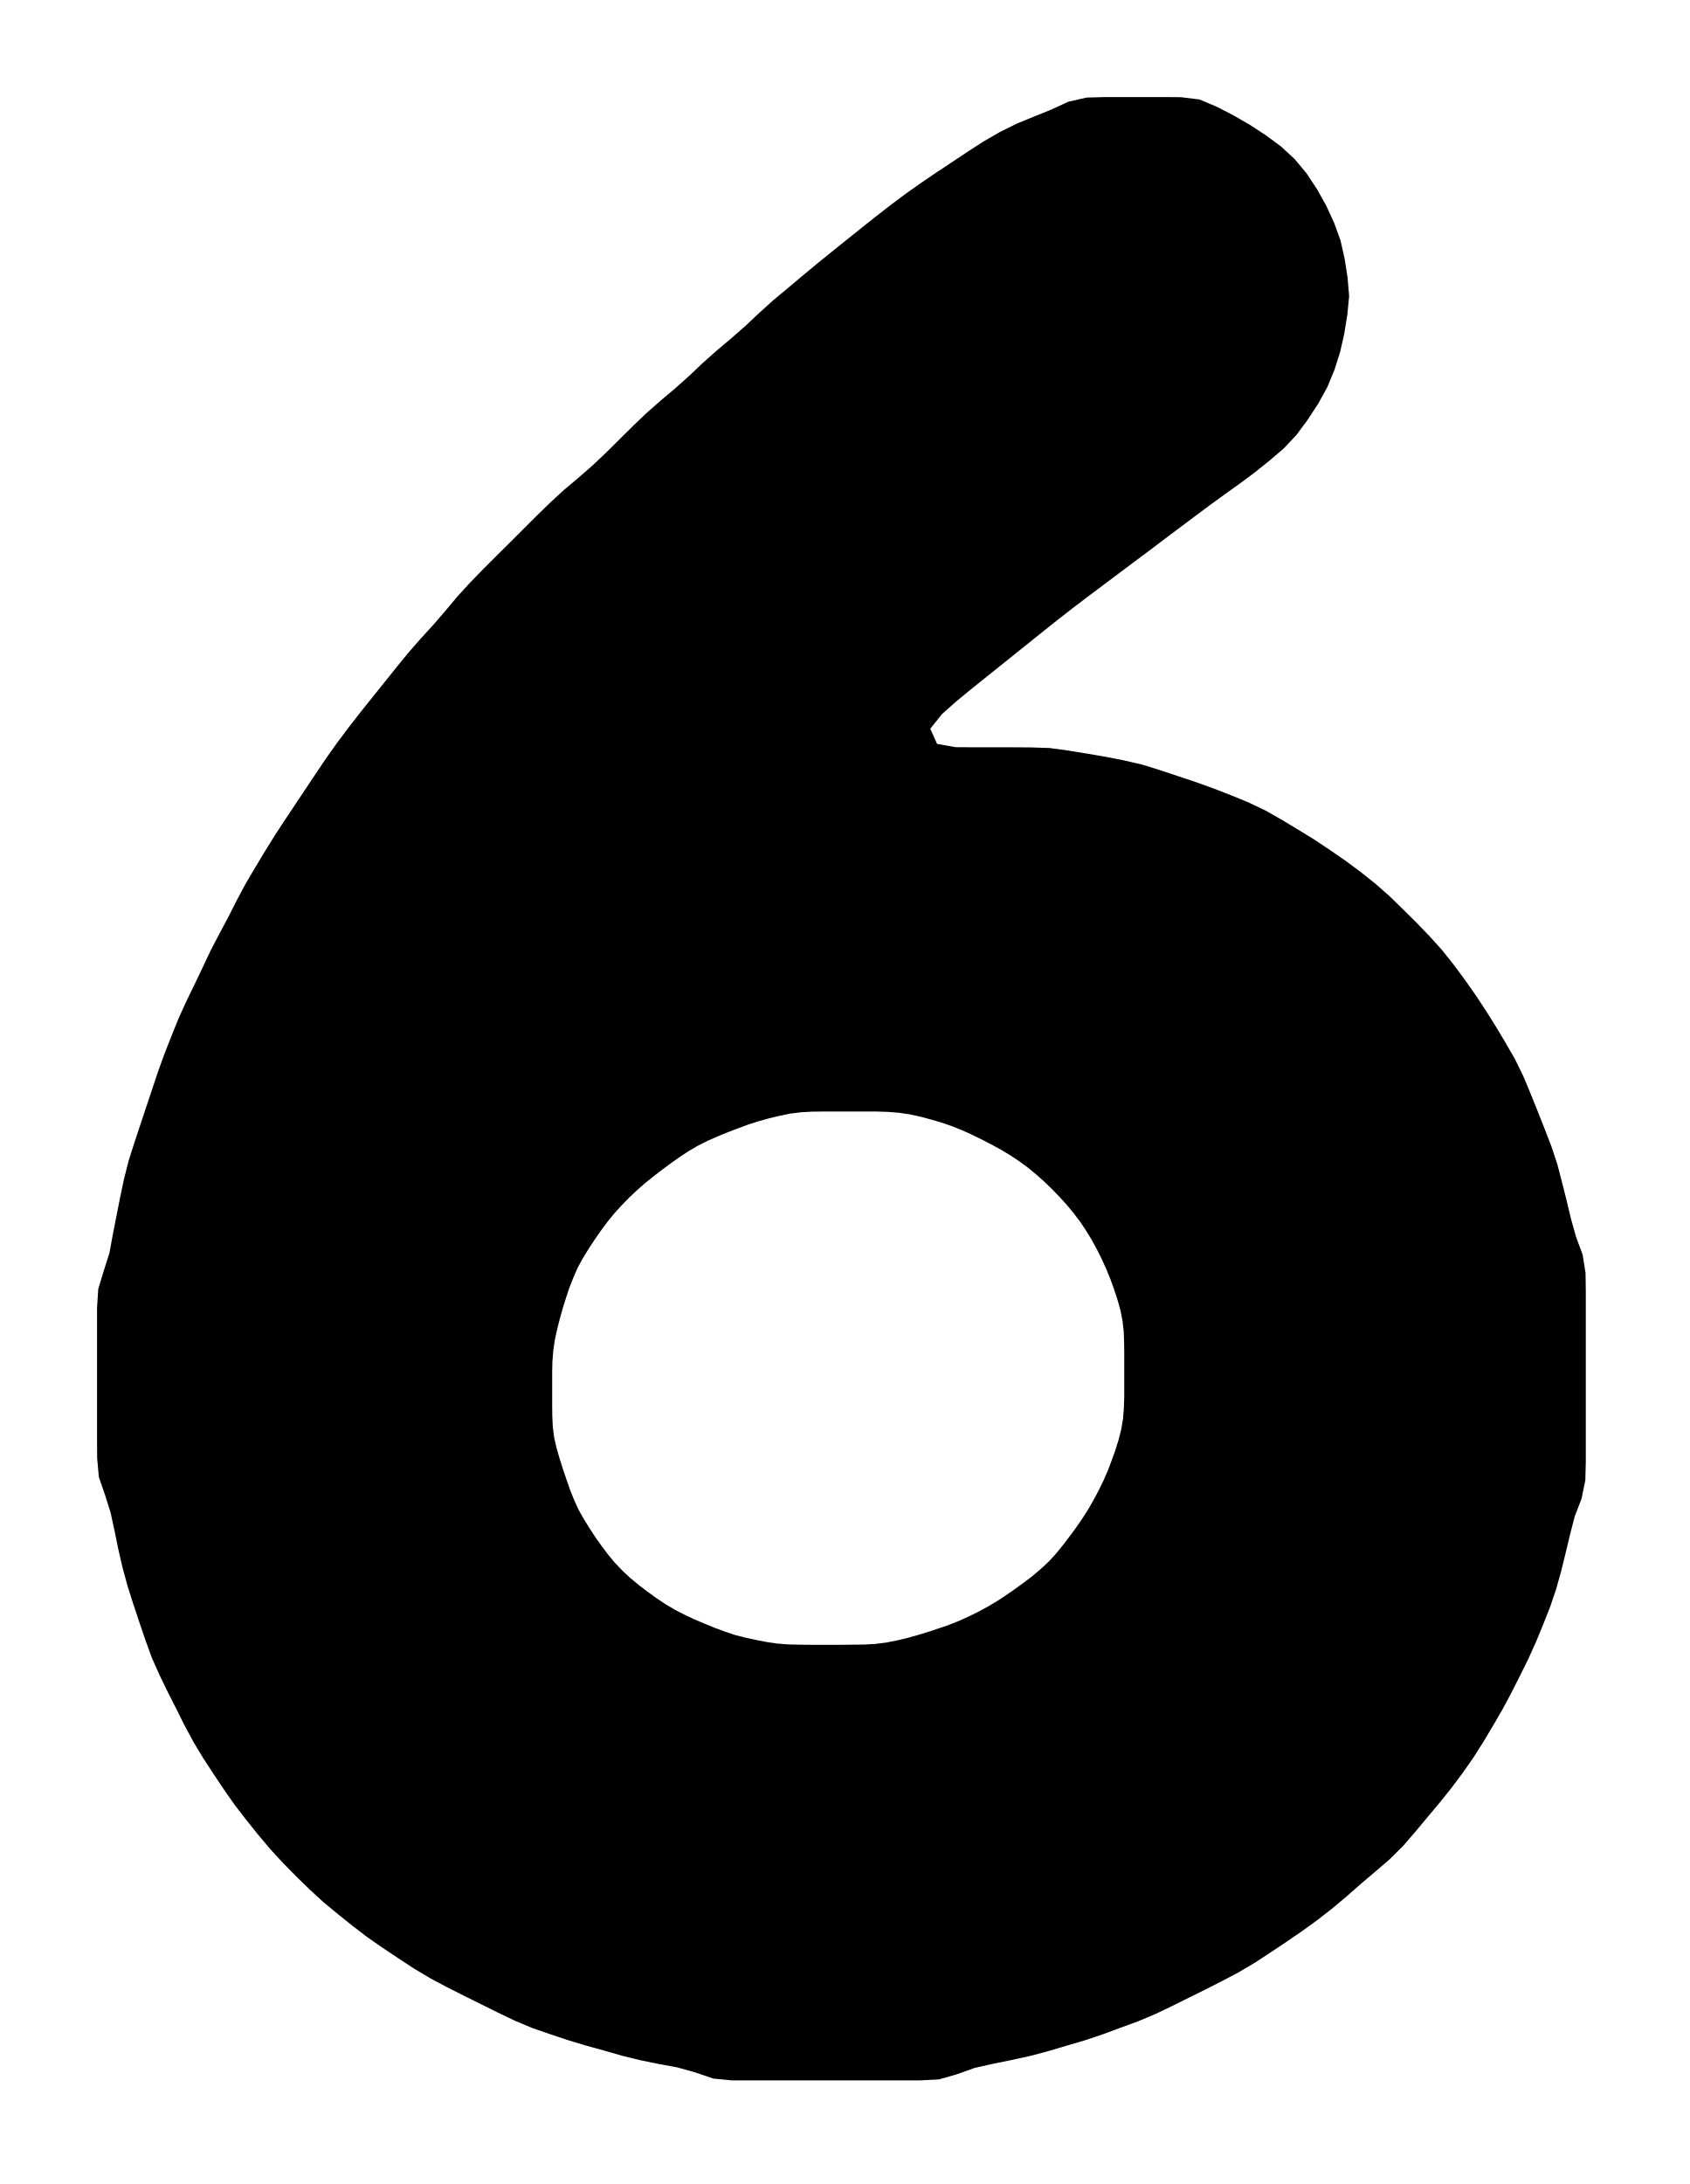
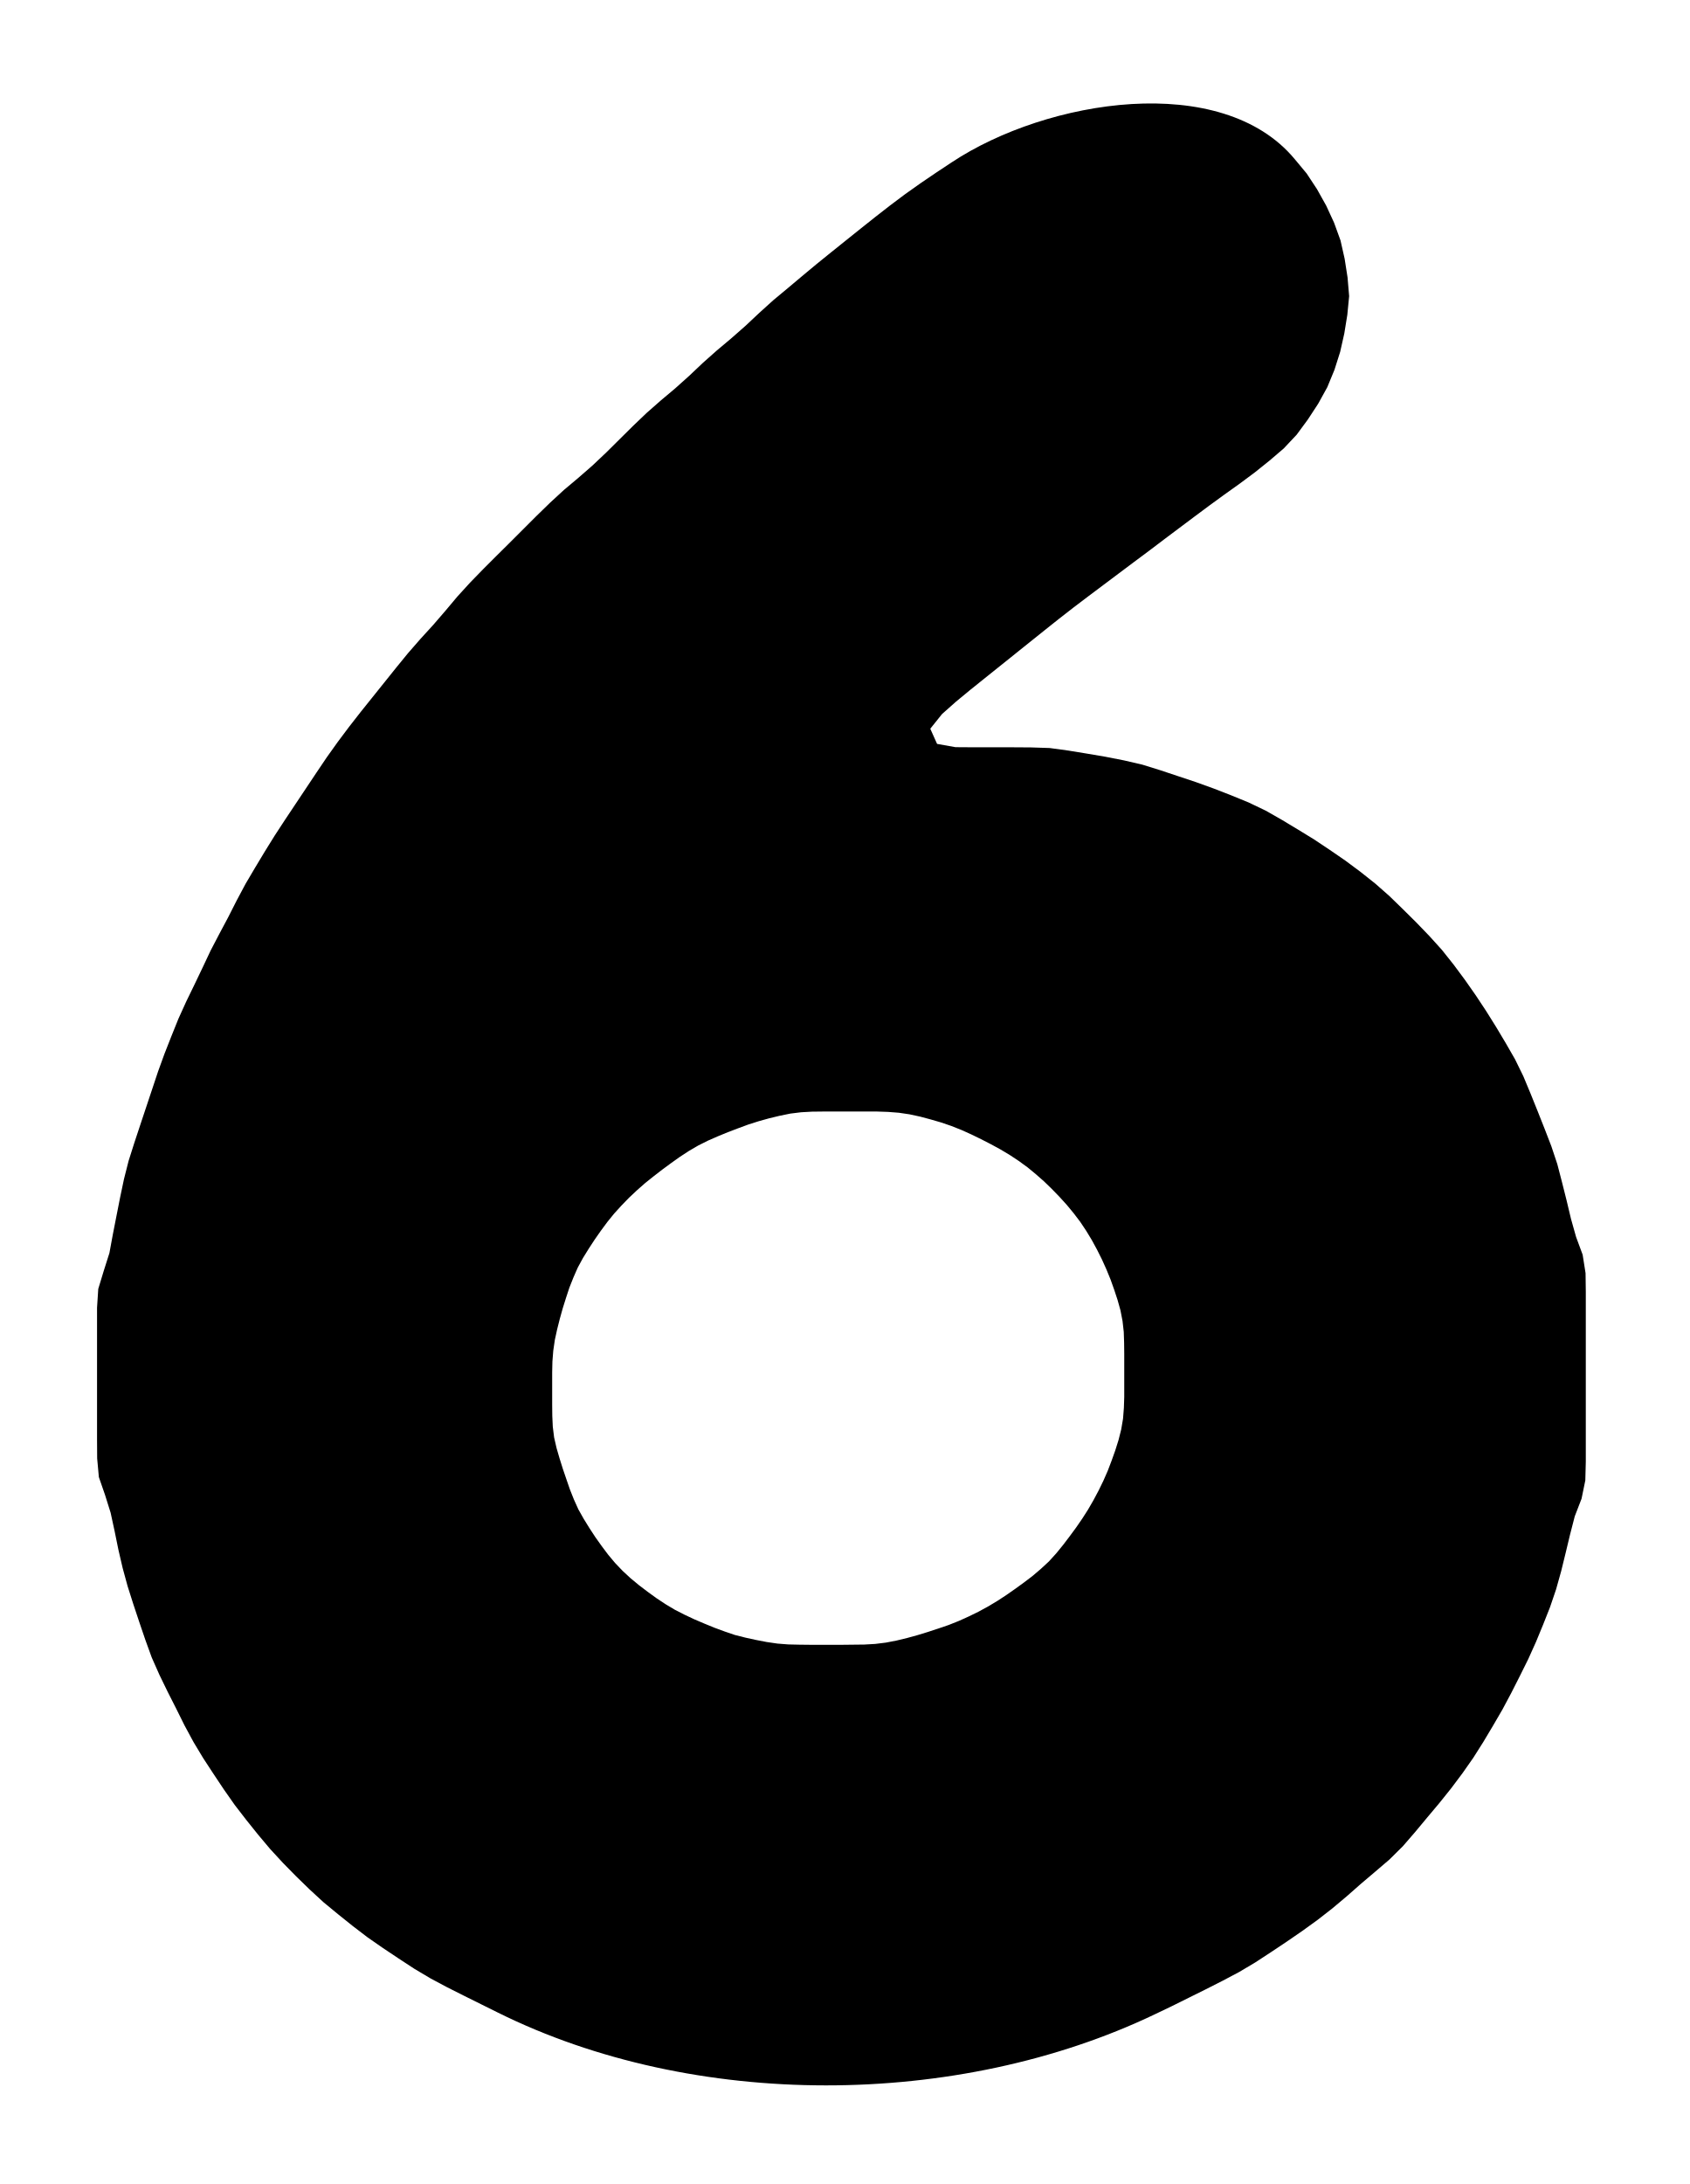
<svg xmlns="http://www.w3.org/2000/svg" viewBox="0 0 139.27 180.00">
-   <path d="M 88.08 8.38 L 86.67 9.03 L 85.23 9.61 L 83.80 10.20 L 82.41 10.89 L 81.06 11.67 L 79.76 12.51 L 78.47 13.37 L 77.17 14.23 L 75.89 15.10 L 74.62 16.00 L 73.38 16.93 L 72.16 17.88 L 70.94 18.85 L 69.73 19.82 L 68.52 20.79 L 67.31 21.77 L 66.12 22.76 L 64.93 23.76 L 63.74 24.75 L 62.59 25.79 L 61.45 26.86 L 60.29 27.88 L 59.10 28.88 L 57.94 29.91 L 56.81 30.98 L 55.66 32.01 L 54.47 33.01 L 53.30 34.04 L 52.18 35.11 L 51.08 36.20 L 49.98 37.29 L 48.85 38.36 L 47.68 39.38 L 46.49 40.38 L 45.35 41.43 L 44.24 42.51 L 43.14 43.61 L 42.04 44.71 L 40.94 45.80 L 39.84 46.90 L 38.76 48.01 L 37.71 49.16 L 36.71 50.35 L 35.70 51.52 L 34.65 52.67 L 33.63 53.84 L 32.65 55.04 L 31.68 56.25 L 30.71 57.46 L 29.74 58.67 L 28.78 59.90 L 27.85 61.14 L 26.95 62.40 L 26.08 63.69 L 25.22 64.98 L 24.36 66.27 L 23.50 67.56 L 22.65 68.86 L 21.83 70.18 L 21.03 71.51 L 20.24 72.85 L 19.51 74.22 L 18.81 75.60 L 18.08 76.97 L 17.36 78.35 L 16.70 79.75 L 16.03 81.15 L 15.35 82.55 L 14.71 83.96 L 14.13 85.40 L 13.56 86.85 L 13.03 88.31 L 12.54 89.78 L 12.05 91.25 L 11.56 92.72 L 11.07 94.20 L 10.60 95.68 L 10.22 97.18 L 9.90 98.70 L 9.60 100.22 L 9.30 101.75 L 9.02 103.27 L 8.55 104.75 L 8.10 106.23 L 8.00 107.78 L 8.00 109.33 L 8.00 110.88 L 8.00 112.44 L 8.00 113.99 L 8.00 115.54 L 8.00 117.09 L 8.00 118.64 L 8.01 120.20 L 8.15 121.74 L 8.66 123.21 L 9.12 124.68 L 9.45 126.20 L 9.76 127.72 L 10.11 129.23 L 10.52 130.73 L 10.99 132.21 L 11.48 133.68 L 11.98 135.15 L 12.51 136.61 L 13.14 138.03 L 13.82 139.43 L 14.52 140.81 L 15.21 142.20 L 15.95 143.57 L 16.75 144.90 L 17.60 146.20 L 18.46 147.49 L 19.35 148.76 L 20.30 149.99 L 21.27 151.20 L 22.27 152.39 L 23.32 153.53 L 24.41 154.64 L 25.52 155.72 L 26.66 156.77 L 27.86 157.76 L 29.07 158.73 L 30.30 159.67 L 31.58 160.56 L 32.87 161.42 L 34.17 162.27 L 35.50 163.06 L 36.87 163.79 L 38.26 164.49 L 39.65 165.18 L 41.04 165.87 L 42.44 166.54 L 43.87 167.14 L 45.34 167.65 L 46.81 168.14 L 48.30 168.59 L 49.79 169.00 L 51.28 169.43 L 52.79 169.80 L 54.31 170.11 L 55.84 170.39 L 57.33 170.81 L 58.80 171.31 L 60.34 171.46 L 61.89 171.46 L 63.44 171.46 L 65.00 171.46 L 66.55 171.46 L 68.10 171.46 L 69.65 171.46 L 71.21 171.46 L 72.76 171.46 L 74.31 171.46 L 75.86 171.46 L 77.41 171.38 L 78.90 170.95 L 80.36 170.43 L 81.87 170.09 L 83.40 169.78 L 84.91 169.45 L 86.41 169.05 L 87.90 168.61 L 89.39 168.17 L 90.86 167.68 L 92.32 167.14 L 93.77 166.61 L 95.21 166.01 L 96.61 165.34 L 98.00 164.65 L 99.39 163.96 L 100.77 163.26 L 102.15 162.53 L 103.48 161.74 L 104.78 160.89 L 106.07 160.03 L 107.35 159.15 L 108.61 158.24 L 109.83 157.29 L 111.02 156.29 L 112.19 155.26 L 113.37 154.26 L 114.55 153.25 L 115.65 152.16 L 116.67 150.98 L 117.66 149.79 L 118.66 148.60 L 119.63 147.39 L 120.56 146.15 L 121.45 144.88 L 122.28 143.57 L 123.08 142.23 L 123.86 140.89 L 124.59 139.52 L 125.29 138.14 L 125.98 136.75 L 126.62 135.33 L 127.21 133.90 L 127.78 132.46 L 128.28 130.99 L 128.70 129.49 L 129.07 127.98 L 129.43 126.48 L 129.82 124.97 L 130.38 123.52 L 130.69 122.01 L 130.73 120.46 L 130.73 118.90 L 130.73 117.35 L 130.73 115.80 L 130.73 114.25 L 130.73 112.70 L 130.73 111.14 L 130.73 109.59 L 130.73 108.04 L 130.73 106.49 L 130.71 104.93 L 130.47 103.41 L 129.93 101.95 L 129.51 100.46 L 129.15 98.95 L 128.77 97.44 L 128.38 95.94 L 127.89 94.47 L 127.33 93.02 L 126.76 91.58 L 126.18 90.14 L 125.58 88.70 L 124.90 87.31 L 124.13 85.97 L 123.33 84.63 L 122.51 83.32 L 121.65 82.02 L 120.76 80.75 L 119.84 79.51 L 118.87 78.29 L 117.83 77.14 L 116.75 76.02 L 115.65 74.93 L 114.54 73.85 L 113.37 72.82 L 112.16 71.86 L 110.91 70.93 L 109.63 70.05 L 108.34 69.19 L 107.02 68.38 L 105.69 67.58 L 104.34 66.81 L 102.94 66.14 L 101.50 65.55 L 100.06 64.99 L 98.59 64.46 L 97.12 63.97 L 95.65 63.48 L 94.17 63.02 L 92.66 62.67 L 91.13 62.37 L 89.60 62.11 L 88.07 61.86 L 86.53 61.65 L 84.98 61.60 L 83.43 61.59 L 81.88 61.59 L 80.32 61.59 L 78.77 61.58 L 77.25 61.31 L 76.69 60.06 L 77.66 58.85 L 78.82 57.82 L 80.02 56.83 L 81.23 55.86 L 82.44 54.89 L 83.65 53.92 L 84.86 52.95 L 86.07 51.98 L 87.29 51.01 L 88.51 50.06 L 89.75 49.12 L 90.99 48.19 L 92.23 47.26 L 93.47 46.33 L 94.72 45.40 L 95.96 44.46 L 97.20 43.53 L 98.44 42.60 L 99.69 41.67 L 100.94 40.76 L 102.20 39.86 L 103.45 38.93 L 104.66 37.96 L 105.84 36.95 L 106.90 35.82 L 107.82 34.57 L 108.67 33.27 L 109.42 31.91 L 110.01 30.48 L 110.48 29.00 L 110.82 27.49 L 111.07 25.95 L 111.22 24.41 L 111.09 22.87 L 110.85 21.33 L 110.51 19.82 L 109.98 18.36 L 109.33 16.95 L 108.57 15.59 L 107.72 14.30 L 106.73 13.11 L 105.59 12.06 L 104.34 11.14 L 103.04 10.29 L 101.69 9.51 L 100.31 8.80 L 98.89 8.20 L 97.35 8.01 L 95.80 8.00 L 94.24 8.00 L 92.69 8.00 L 91.14 8.00 L 89.59 8.04 Z M 64.27 91.96 L 65.15 91.78 L 66.04 91.67 L 66.94 91.62 L 67.83 91.61 L 68.73 91.61 L 69.62 91.61 L 70.52 91.61 L 71.41 91.61 L 72.31 91.61 L 73.20 91.64 L 74.10 91.71 L 74.98 91.84 L 75.86 92.03 L 76.72 92.26 L 77.58 92.51 L 78.43 92.80 L 79.26 93.13 L 80.08 93.50 L 80.88 93.89 L 81.68 94.30 L 82.47 94.73 L 83.24 95.19 L 83.98 95.68 L 84.71 96.21 L 85.40 96.78 L 86.07 97.37 L 86.71 97.99 L 87.34 98.64 L 87.94 99.30 L 88.51 99.99 L 89.05 100.70 L 89.55 101.45 L 90.01 102.21 L 90.44 103.00 L 90.84 103.80 L 91.21 104.62 L 91.55 105.45 L 91.85 106.29 L 92.13 107.14 L 92.37 108.00 L 92.54 108.88 L 92.64 109.77 L 92.67 110.67 L 92.68 111.56 L 92.68 112.46 L 92.68 113.35 L 92.68 114.25 L 92.68 115.14 L 92.65 116.04 L 92.58 116.93 L 92.43 117.81 L 92.21 118.68 L 91.94 119.54 L 91.64 120.38 L 91.32 121.22 L 90.96 122.04 L 90.57 122.84 L 90.15 123.63 L 89.70 124.41 L 89.22 125.16 L 88.71 125.90 L 88.18 126.62 L 87.64 127.33 L 87.07 128.03 L 86.47 128.69 L 85.81 129.30 L 85.13 129.88 L 84.42 130.42 L 83.69 130.95 L 82.96 131.46 L 82.21 131.95 L 81.44 132.41 L 80.65 132.84 L 79.85 133.23 L 79.03 133.60 L 78.20 133.93 L 77.35 134.22 L 76.50 134.50 L 75.65 134.76 L 74.78 135.00 L 73.91 135.21 L 73.03 135.38 L 72.14 135.49 L 71.25 135.54 L 70.35 135.55 L 69.46 135.56 L 68.56 135.56 L 67.67 135.56 L 66.77 135.56 L 65.88 135.55 L 64.98 135.53 L 64.09 135.46 L 63.20 135.33 L 62.32 135.16 L 61.45 134.97 L 60.58 134.75 L 59.73 134.46 L 58.89 134.15 L 58.06 133.81 L 57.24 133.46 L 56.43 133.08 L 55.63 132.67 L 54.86 132.21 L 54.12 131.72 L 53.39 131.19 L 52.68 130.65 L 51.99 130.08 L 51.33 129.47 L 50.71 128.82 L 50.14 128.14 L 49.60 127.42 L 49.08 126.69 L 48.59 125.94 L 48.12 125.18 L 47.68 124.40 L 47.31 123.58 L 46.98 122.75 L 46.69 121.91 L 46.40 121.06 L 46.13 120.20 L 45.88 119.34 L 45.68 118.47 L 45.57 117.58 L 45.53 116.69 L 45.52 115.79 L 45.52 114.90 L 45.52 114.00 L 45.52 113.10 L 45.54 112.21 L 45.61 111.32 L 45.74 110.43 L 45.93 109.56 L 46.15 108.69 L 46.39 107.83 L 46.66 106.97 L 46.94 106.12 L 47.27 105.29 L 47.63 104.47 L 48.06 103.68 L 48.53 102.92 L 49.02 102.17 L 49.53 101.44 L 50.07 100.71 L 50.63 100.02 L 51.23 99.36 L 51.86 98.71 L 52.51 98.10 L 53.18 97.51 L 53.88 96.95 L 54.59 96.40 L 55.31 95.87 L 56.04 95.35 L 56.79 94.86 L 57.56 94.41 L 58.36 94.01 L 59.18 93.65 L 60.01 93.31 L 60.85 92.99 L 61.69 92.68 L 62.54 92.41 L 63.40 92.17 Z" fill="currentColor" fill-rule="evenodd" clip-rule="evenodd" />
+   <path d="M 78.47 13.37 L 77.17 14.23 L 75.89 15.10 L 74.62 16.00 L 73.38 16.93 L 72.16 17.88 L 70.94 18.85 L 69.73 19.82 L 68.52 20.79 L 67.31 21.77 L 66.12 22.76 L 64.93 23.76 L 63.74 24.75 L 62.59 25.79 L 61.45 26.86 L 60.29 27.88 L 59.10 28.88 L 57.94 29.91 L 56.81 30.98 L 55.66 32.01 L 54.47 33.01 L 53.30 34.04 L 52.18 35.11 L 51.08 36.20 L 49.98 37.29 L 48.85 38.36 L 47.68 39.38 L 46.49 40.38 L 45.35 41.43 L 44.24 42.51 L 43.14 43.61 L 42.04 44.71 L 40.94 45.80 L 39.84 46.90 L 38.76 48.01 L 37.71 49.16 L 36.71 50.35 L 35.70 51.52 L 34.65 52.67 L 33.63 53.84 L 32.65 55.04 L 31.68 56.25 L 30.71 57.46 L 29.74 58.67 L 28.78 59.90 L 27.85 61.14 L 26.95 62.40 L 26.08 63.69 L 25.22 64.98 L 24.36 66.27 L 23.50 67.56 L 22.65 68.86 L 21.83 70.18 L 21.03 71.51 L 20.24 72.85 L 19.51 74.22 L 18.81 75.60 L 18.08 76.97 L 17.36 78.35 L 16.70 79.75 L 16.03 81.15 L 15.35 82.55 L 14.71 83.96 L 14.13 85.40 L 13.56 86.85 L 13.03 88.31 L 12.54 89.78 L 12.05 91.25 L 11.56 92.72 L 11.07 94.20 L 10.60 95.68 L 10.22 97.18 L 9.90 98.70 L 9.60 100.22 L 9.30 101.75 L 9.02 103.27 L 8.55 104.75 L 8.10 106.23 L 8.00 107.78 L 8.00 109.33 L 8.00 110.88 L 8.00 112.44 L 8.00 113.99 L 8.00 115.54 L 8.00 117.09 L 8.00 118.64 L 8.01 120.20 L 8.15 121.74 L 8.66 123.21 L 9.12 124.68 L 9.45 126.20 L 9.76 127.72 L 10.11 129.23 L 10.52 130.73 L 10.99 132.21 L 11.48 133.68 L 11.98 135.15 L 12.51 136.61 L 13.14 138.03 L 13.82 139.43 L 14.52 140.81 L 15.21 142.20 L 15.95 143.57 L 16.75 144.90 L 17.60 146.20 L 18.46 147.49 L 19.35 148.76 L 20.30 149.99 L 21.27 151.20 L 22.27 152.39 L 23.32 153.53 L 24.41 154.64 L 25.52 155.72 L 26.66 156.77 L 27.86 157.76 L 29.07 158.73 L 30.30 159.67 L 31.58 160.56 L 32.87 161.42 L 34.17 162.27 L 35.50 163.06 L 36.87 163.79 L 38.26 164.49 L 39.65 165.18 L 41.04 165.87 C 57.21 173.90 78.92 173.80 95.21 166.01 L 96.61 165.34 L 98.00 164.65 L 99.39 163.96 L 100.77 163.26 L 102.15 162.53 L 103.48 161.74 L 104.78 160.89 L 106.07 160.03 L 107.35 159.15 L 108.61 158.24 L 109.83 157.29 L 111.02 156.29 L 112.19 155.26 L 113.37 154.26 L 114.55 153.25 L 115.65 152.16 L 116.67 150.98 L 117.66 149.79 L 118.66 148.60 L 119.63 147.39 L 120.56 146.15 L 121.45 144.88 L 122.28 143.57 L 123.08 142.23 L 123.86 140.89 L 124.59 139.52 L 125.29 138.14 L 125.98 136.75 L 126.62 135.33 L 127.21 133.90 L 127.78 132.46 L 128.28 130.99 L 128.70 129.49 L 129.07 127.98 L 129.43 126.48 L 129.82 124.97 L 130.38 123.52 L 130.69 122.01 L 130.73 120.46 L 130.73 118.90 L 130.73 117.35 L 130.73 115.80 L 130.73 114.25 L 130.73 112.70 L 130.73 111.14 L 130.73 109.59 L 130.73 108.04 L 130.73 106.49 L 130.71 104.93 L 130.47 103.41 L 129.93 101.95 L 129.51 100.46 L 129.15 98.95 L 128.77 97.44 L 128.38 95.94 L 127.89 94.47 L 127.33 93.02 L 126.76 91.58 L 126.18 90.14 L 125.58 88.70 L 124.90 87.31 L 124.13 85.97 L 123.33 84.63 L 122.51 83.32 L 121.65 82.02 L 120.76 80.75 L 119.84 79.51 L 118.87 78.29 L 117.83 77.14 L 116.75 76.02 L 115.65 74.93 L 114.54 73.85 L 113.37 72.82 L 112.16 71.86 L 110.91 70.93 L 109.63 70.05 L 108.34 69.19 L 107.02 68.38 L 105.69 67.58 L 104.34 66.81 L 102.94 66.14 L 101.50 65.55 L 100.06 64.99 L 98.59 64.46 L 97.12 63.97 L 95.65 63.48 L 94.17 63.02 L 92.66 62.67 L 91.13 62.37 L 89.60 62.11 L 88.07 61.86 L 86.53 61.65 L 84.98 61.60 L 83.43 61.59 L 81.88 61.59 L 80.32 61.59 L 78.77 61.58 L 77.25 61.31 L 76.69 60.06 L 77.66 58.85 L 78.82 57.82 L 80.02 56.83 L 81.23 55.86 L 82.44 54.89 L 83.65 53.92 L 84.86 52.95 L 86.07 51.98 L 87.29 51.01 L 88.51 50.06 L 89.75 49.12 L 90.99 48.19 L 92.23 47.26 L 93.47 46.33 L 94.72 45.40 L 95.96 44.46 L 97.20 43.53 L 98.44 42.60 L 99.69 41.67 L 100.94 40.76 L 102.20 39.86 L 103.45 38.93 L 104.66 37.96 L 105.84 36.95 L 106.90 35.82 L 107.82 34.57 L 108.67 33.27 L 109.42 31.91 L 110.01 30.48 L 110.48 29.00 L 110.82 27.49 L 111.07 25.95 L 111.22 24.41 L 111.09 22.87 L 110.85 21.33 L 110.51 19.82 L 109.98 18.36 L 109.33 16.95 L 108.57 15.59 L 107.72 14.30 L 106.73 13.11 C 100.71 5.87 86.33 8.17 78.47 13.37 Z M 64.27 91.96 L 65.15 91.78 L 66.04 91.67 L 66.94 91.62 L 67.83 91.61 L 68.73 91.61 L 69.62 91.61 L 70.52 91.61 L 71.41 91.61 L 72.31 91.61 L 73.20 91.64 L 74.10 91.71 L 74.98 91.84 L 75.86 92.03 L 76.72 92.26 L 77.58 92.51 L 78.43 92.80 L 79.26 93.13 L 80.08 93.50 L 80.88 93.89 L 81.68 94.30 L 82.47 94.73 L 83.24 95.19 L 83.98 95.68 L 84.71 96.21 L 85.40 96.78 L 86.07 97.37 L 86.71 97.99 L 87.34 98.64 L 87.94 99.30 L 88.51 99.99 L 89.05 100.70 L 89.55 101.45 L 90.01 102.21 L 90.44 103.00 L 90.84 103.80 L 91.21 104.62 L 91.55 105.45 L 91.85 106.29 L 92.13 107.14 L 92.37 108.00 L 92.54 108.88 L 92.64 109.77 L 92.67 110.67 L 92.68 111.56 L 92.68 112.46 L 92.68 113.35 L 92.68 114.25 L 92.68 115.14 L 92.65 116.04 L 92.58 116.93 L 92.43 117.81 L 92.21 118.68 L 91.94 119.54 L 91.64 120.38 L 91.32 121.22 L 90.96 122.04 L 90.57 122.84 L 90.15 123.63 L 89.70 124.41 L 89.22 125.16 L 88.71 125.90 L 88.18 126.62 L 87.64 127.33 L 87.07 128.03 L 86.47 128.69 L 85.81 129.30 L 85.13 129.88 L 84.42 130.42 L 83.69 130.95 L 82.96 131.46 L 82.21 131.95 L 81.44 132.41 L 80.65 132.84 L 79.85 133.23 L 79.03 133.60 L 78.20 133.93 L 77.35 134.22 L 76.50 134.50 L 75.65 134.76 L 74.78 135.00 L 73.91 135.21 L 73.03 135.38 L 72.14 135.49 L 71.25 135.54 L 70.35 135.55 L 69.46 135.56 L 68.56 135.56 L 67.67 135.56 L 66.77 135.56 L 65.88 135.55 L 64.98 135.53 L 64.09 135.46 L 63.20 135.33 L 62.32 135.16 L 61.45 134.97 L 60.58 134.75 L 59.73 134.46 L 58.89 134.15 L 58.06 133.81 L 57.24 133.46 L 56.43 133.08 L 55.63 132.67 L 54.86 132.21 L 54.12 131.72 L 53.39 131.19 L 52.68 130.65 L 51.99 130.08 L 51.33 129.47 L 50.71 128.82 L 50.14 128.14 L 49.60 127.42 L 49.08 126.69 L 48.59 125.94 L 48.12 125.18 L 47.68 124.40 L 47.31 123.58 L 46.98 122.75 L 46.69 121.91 L 46.40 121.06 L 46.13 120.20 L 45.88 119.34 L 45.68 118.47 L 45.57 117.58 L 45.53 116.69 L 45.52 115.79 L 45.52 114.90 L 45.52 114.00 L 45.52 113.10 L 45.54 112.21 L 45.61 111.32 L 45.74 110.43 L 45.93 109.56 L 46.15 108.69 L 46.39 107.83 L 46.66 106.97 L 46.94 106.12 L 47.27 105.29 L 47.63 104.47 L 48.06 103.68 L 48.53 102.92 L 49.02 102.17 L 49.53 101.44 L 50.07 100.71 L 50.63 100.02 L 51.23 99.36 L 51.86 98.71 L 52.51 98.10 L 53.18 97.51 L 53.88 96.95 L 54.59 96.40 L 55.31 95.87 L 56.04 95.35 L 56.79 94.86 L 57.56 94.41 L 58.36 94.01 L 59.18 93.65 L 60.01 93.31 L 60.85 92.99 L 61.69 92.68 L 62.54 92.41 L 63.40 92.17 Z" fill="currentColor" fill-rule="evenodd" clip-rule="evenodd" />
</svg>
